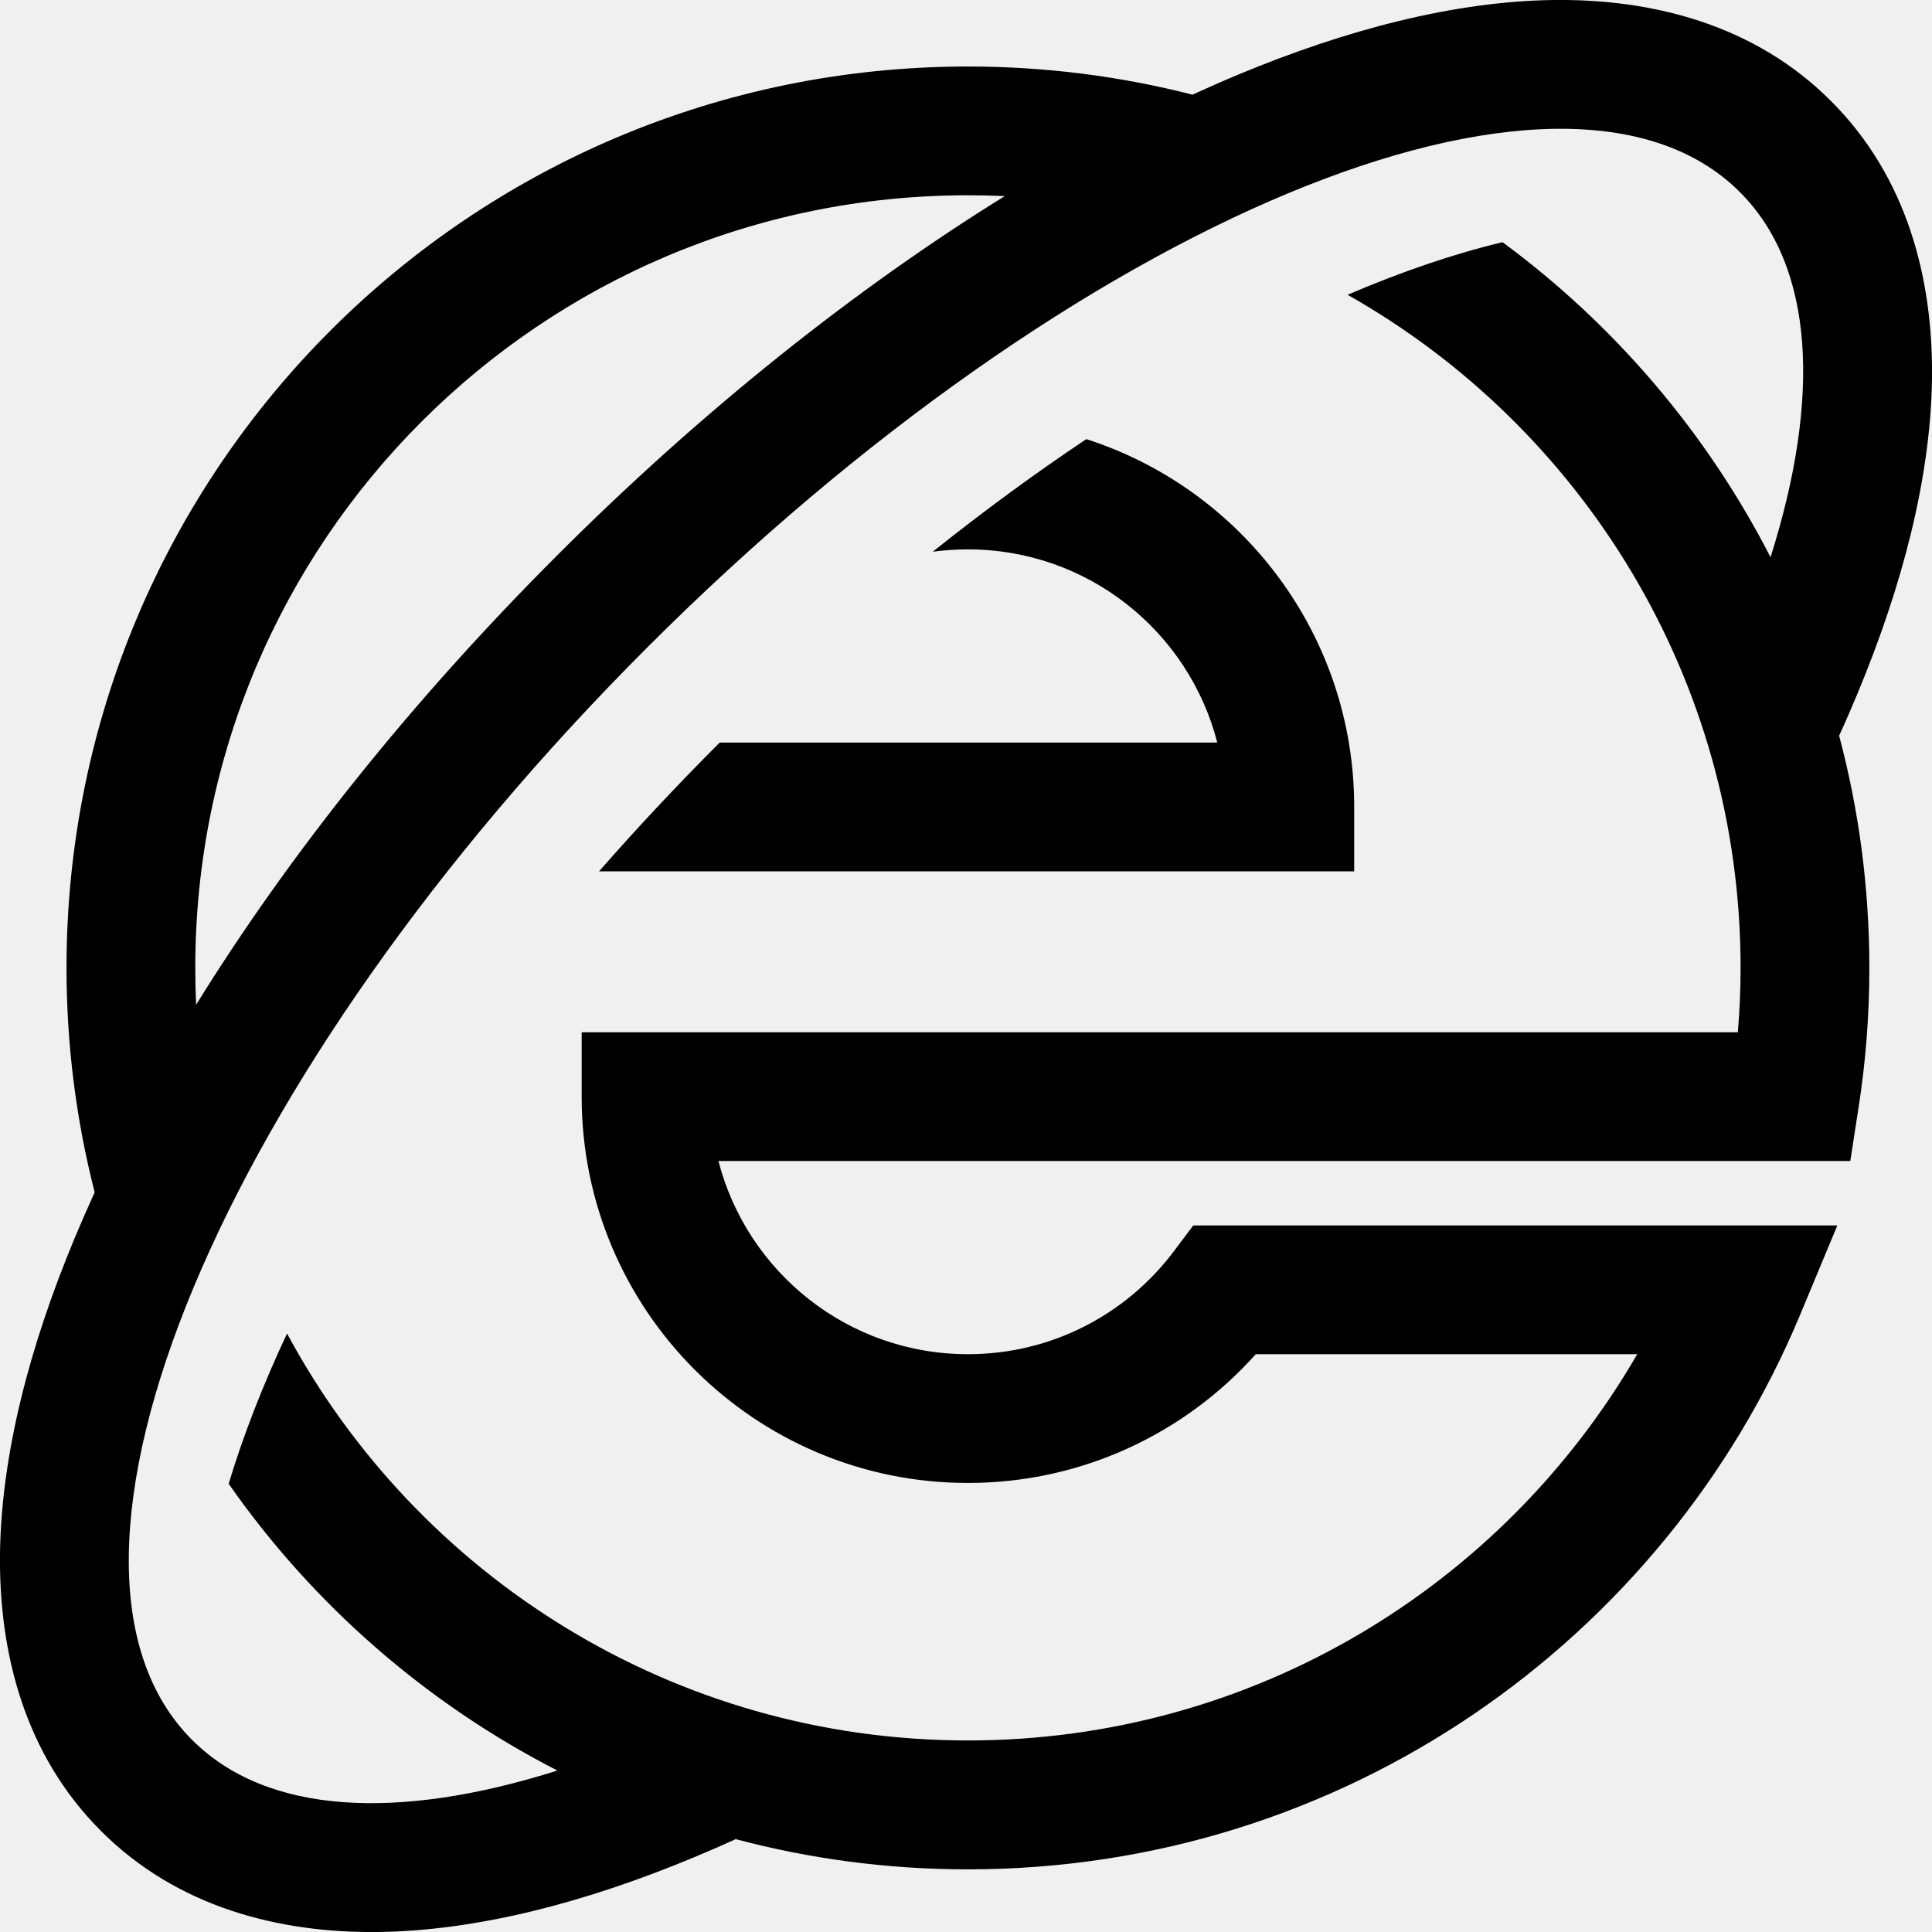
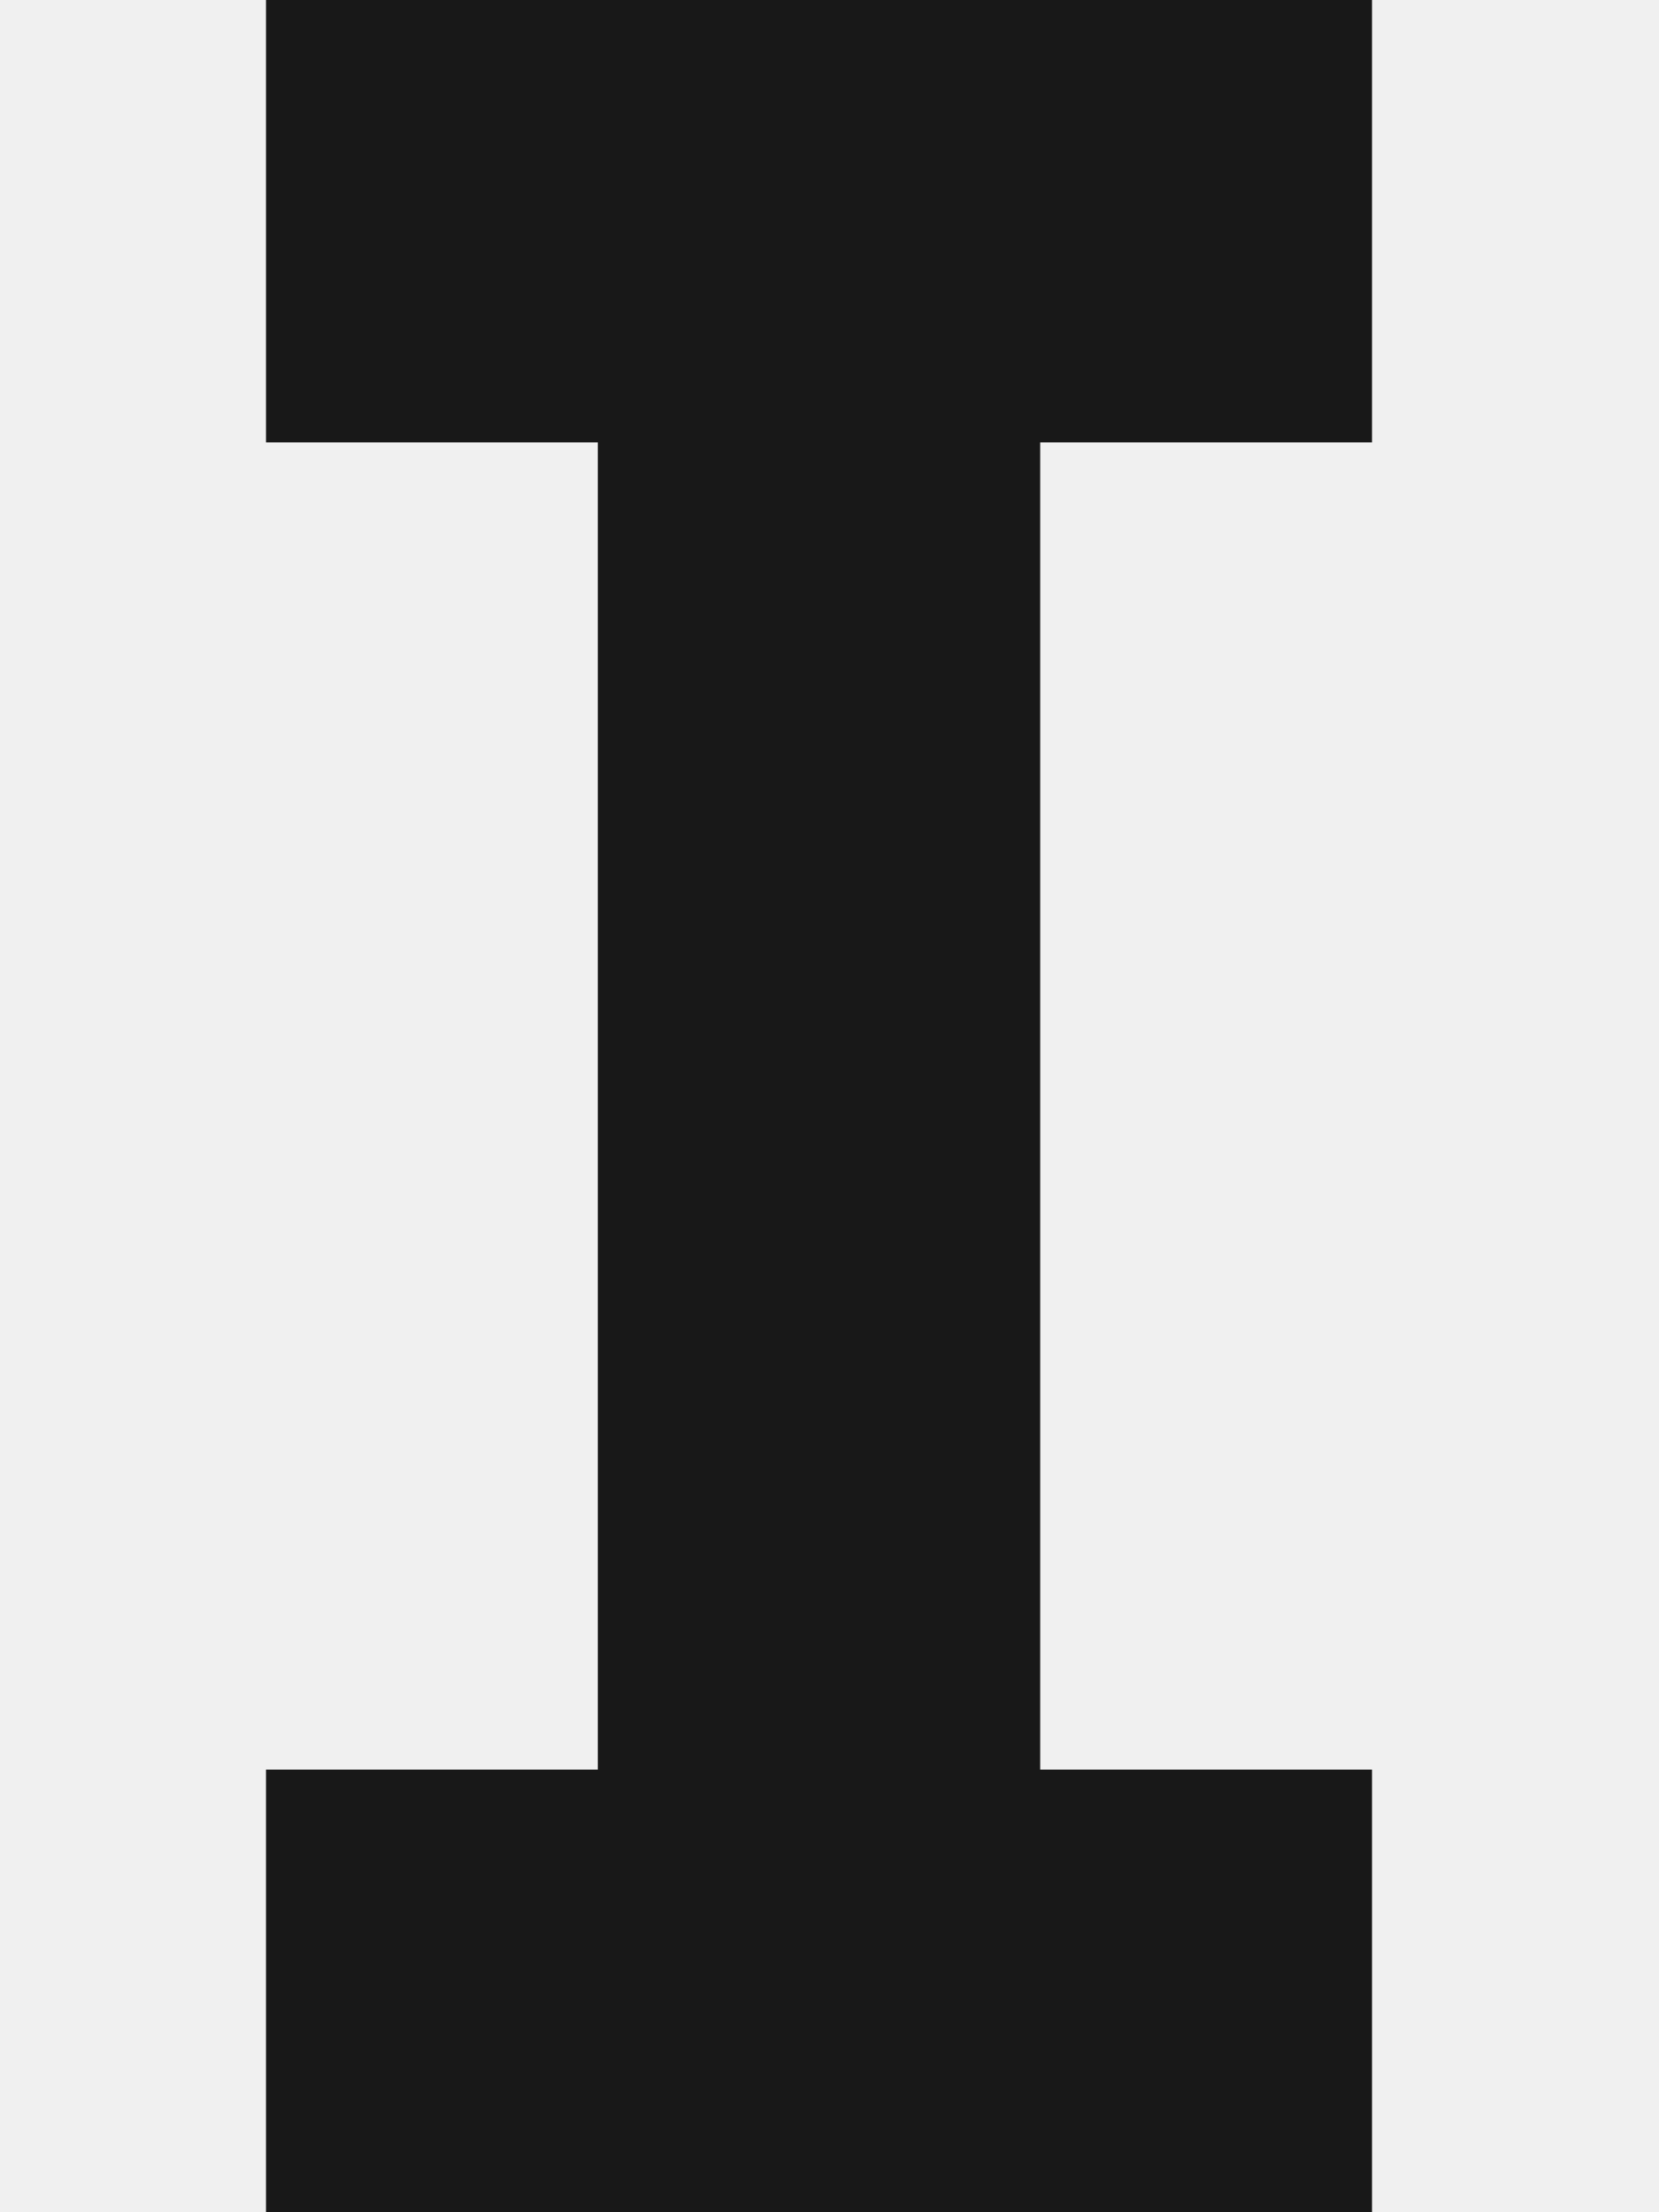
- <svg xmlns="http://www.w3.org/2000/svg" version="1.1" width="14px" height="14px">
+ <svg xmlns="http://www.w3.org/2000/svg" version="1.1" width="3px" height="4px">
  <defs>
    <pattern id="BGPattern" patternUnits="userSpaceOnUse" alignment="0 0" imageRepeat="None" />
-     <mask fill="white" id="Clip436">
-       <path d="M 2.744 14  C 2.021 14.009  1.283 13.82  0.732 13.268  C 0.18 12.717  -0.009 11.979  0 11.256  C 0.01 10.538  0.214 9.757  0.54 8.974  C 0.586 8.864  0.635 8.752  0.686 8.64  C 0.553 8.12  0.482 7.575  0.482 7.014  C 0.482 3.406  3.406 0.482  7.014 0.482  C 7.576 0.482  8.121 0.553  8.641 0.686  C 8.753 0.635  8.864 0.586  8.974 0.54  C 9.757 0.214  10.538 0.01  11.256 0  C 11.979 -0.009  12.717 0.18  13.268 0.732  C 13.82 1.283  14.009 2.021  14 2.744  C 13.99 3.462  13.786 4.243  13.46 5.026  C 13.418 5.127  13.374 5.229  13.327 5.331  C 13.47 5.868  13.546 6.432  13.546 7.014  C 13.546 7.355  13.52 7.69  13.469 8.018  L 13.408 8.413  L 5.206 8.413  C 5.414 9.218  6.144 9.813  7.014 9.813  C 7.624 9.813  8.166 9.521  8.507 9.066  L 8.647 8.88  L 13.314 8.88  L 13.045 9.526  C 12.061 11.886  9.732 13.546  7.014 13.546  C 6.432 13.546  5.868 13.47  5.331 13.327  C 5.229 13.374  5.127 13.418  5.026 13.46  C 4.243 13.786  3.462 13.99  2.744 14  Z M 4.691 4.691  C 1.593 7.788  0.116 11.333  1.392 12.608  C 1.934 13.15  2.885 13.195  4.039 12.83  C 3.085 12.341  2.267 11.625  1.657 10.752  C 1.761 10.406  1.903 10.041  2.08 9.663  C 3.025 11.419  4.88 12.612  7.014 12.612  C 9.086 12.612  10.895 11.487  11.864 9.813  L 9.1 9.813  C 8.588 10.385  7.843 10.746  7.014 10.746  C 5.468 10.746  4.215 9.493  4.215 7.947  L 4.215 7.48  L 12.593 7.48  C 12.606 7.327  12.613 7.171  12.613 7.014  C 12.613 4.921  11.465 3.097  9.765 2.136  C 10.158 1.968  10.535 1.839  10.888 1.755  C 11.699 2.353  12.367 3.135  12.83 4.038  C 13.195 2.885  13.15 1.934  12.608 1.392  C 11.333 0.116  7.788 1.593  4.691 4.691  Z M 4.341 6.314  C 4.613 6.003  4.902 5.695  5.206 5.39  L 5.216 5.381  L 8.821 5.381  C 8.614 4.576  7.884 3.981  7.014 3.981  C 6.927 3.981  6.842 3.987  6.759 3.998  C 7.131 3.701  7.504 3.428  7.872 3.182  C 8.998 3.544  9.813 4.601  9.813 5.847  L 9.813 6.314  L 4.341 6.314  Z M 1.421 7.281  C 2.092 6.197  2.979 5.083  4.031 4.031  C 5.083 2.978  6.198 2.092  7.281 1.421  C 7.193 1.417  7.104 1.415  7.014 1.415  C 3.922 1.415  1.415 3.922  1.415 7.014  C 1.415 7.103  1.417 7.192  1.421 7.281  Z " fill-rule="evenodd" />
+     <mask fill="white" id="Clip1557">
+       <path d="M 0.481 0.8  L 0.481 0  L 2.481 0  L 2.481 0.8  L 1.881 0.8  L 1.881 3.2  L 2.481 3.2  L 2.481 4  L 0.481 4  L 0.481 3.2  L 1.081 3.2  L 1.081 0.8  L 0.481 0.8  Z " fill-rule="evenodd" />
    </mask>
  </defs>
-   <g transform="matrix(1 0 0 1 -869 -361 )">
-     <path d="M 2.744 14  C 2.021 14.009  1.283 13.82  0.732 13.268  C 0.18 12.717  -0.009 11.979  0 11.256  C 0.01 10.538  0.214 9.757  0.54 8.974  C 0.586 8.864  0.635 8.752  0.686 8.64  C 0.553 8.12  0.482 7.575  0.482 7.014  C 0.482 3.406  3.406 0.482  7.014 0.482  C 7.576 0.482  8.121 0.553  8.641 0.686  C 8.753 0.635  8.864 0.586  8.974 0.54  C 9.757 0.214  10.538 0.01  11.256 0  C 11.979 -0.009  12.717 0.18  13.268 0.732  C 13.82 1.283  14.009 2.021  14 2.744  C 13.99 3.462  13.786 4.243  13.46 5.026  C 13.418 5.127  13.374 5.229  13.327 5.331  C 13.47 5.868  13.546 6.432  13.546 7.014  C 13.546 7.355  13.52 7.69  13.469 8.018  L 13.408 8.413  L 5.206 8.413  C 5.414 9.218  6.144 9.813  7.014 9.813  C 7.624 9.813  8.166 9.521  8.507 9.066  L 8.647 8.88  L 13.314 8.88  L 13.045 9.526  C 12.061 11.886  9.732 13.546  7.014 13.546  C 6.432 13.546  5.868 13.47  5.331 13.327  C 5.229 13.374  5.127 13.418  5.026 13.46  C 4.243 13.786  3.462 13.99  2.744 14  Z M 4.691 4.691  C 1.593 7.788  0.116 11.333  1.392 12.608  C 1.934 13.15  2.885 13.195  4.039 12.83  C 3.085 12.341  2.267 11.625  1.657 10.752  C 1.761 10.406  1.903 10.041  2.08 9.663  C 3.025 11.419  4.88 12.612  7.014 12.612  C 9.086 12.612  10.895 11.487  11.864 9.813  L 9.1 9.813  C 8.588 10.385  7.843 10.746  7.014 10.746  C 5.468 10.746  4.215 9.493  4.215 7.947  L 4.215 7.48  L 12.593 7.48  C 12.606 7.327  12.613 7.171  12.613 7.014  C 12.613 4.921  11.465 3.097  9.765 2.136  C 10.158 1.968  10.535 1.839  10.888 1.755  C 11.699 2.353  12.367 3.135  12.83 4.038  C 13.195 2.885  13.15 1.934  12.608 1.392  C 11.333 0.116  7.788 1.593  4.691 4.691  Z M 4.341 6.314  C 4.613 6.003  4.902 5.695  5.206 5.39  L 5.216 5.381  L 8.821 5.381  C 8.614 4.576  7.884 3.981  7.014 3.981  C 6.927 3.981  6.842 3.987  6.759 3.998  C 7.131 3.701  7.504 3.428  7.872 3.182  C 8.998 3.544  9.813 4.601  9.813 5.847  L 9.813 6.314  L 4.341 6.314  Z M 1.421 7.281  C 2.092 6.197  2.979 5.083  4.031 4.031  C 5.083 2.978  6.198 2.092  7.281 1.421  C 7.193 1.417  7.104 1.415  7.014 1.415  C 3.922 1.415  1.415 3.922  1.415 7.014  C 1.415 7.103  1.417 7.192  1.421 7.281  Z " fill-rule="nonzero" fill="rgba(0, 0, 0, 1)" stroke="none" transform="matrix(1 0 0 1 869 361 )" class="fill" />
-     <path d="M 2.744 14  C 2.021 14.009  1.283 13.82  0.732 13.268  C 0.18 12.717  -0.009 11.979  0 11.256  C 0.01 10.538  0.214 9.757  0.54 8.974  C 0.586 8.864  0.635 8.752  0.686 8.64  C 0.553 8.12  0.482 7.575  0.482 7.014  C 0.482 3.406  3.406 0.482  7.014 0.482  C 7.576 0.482  8.121 0.553  8.641 0.686  C 8.753 0.635  8.864 0.586  8.974 0.54  C 9.757 0.214  10.538 0.01  11.256 0  C 11.979 -0.009  12.717 0.18  13.268 0.732  C 13.82 1.283  14.009 2.021  14 2.744  C 13.99 3.462  13.786 4.243  13.46 5.026  C 13.418 5.127  13.374 5.229  13.327 5.331  C 13.47 5.868  13.546 6.432  13.546 7.014  C 13.546 7.355  13.52 7.69  13.469 8.018  L 13.408 8.413  L 5.206 8.413  C 5.414 9.218  6.144 9.813  7.014 9.813  C 7.624 9.813  8.166 9.521  8.507 9.066  L 8.647 8.88  L 13.314 8.88  L 13.045 9.526  C 12.061 11.886  9.732 13.546  7.014 13.546  C 6.432 13.546  5.868 13.47  5.331 13.327  C 5.229 13.374  5.127 13.418  5.026 13.46  C 4.243 13.786  3.462 13.99  2.744 14  Z " stroke-width="0" stroke-dasharray="0" stroke="rgba(255, 255, 255, 0)" fill="none" transform="matrix(1 0 0 1 869 361 )" class="stroke" mask="url(#Clip436)" />
-     <path d="M 4.691 4.691  C 1.593 7.788  0.116 11.333  1.392 12.608  C 1.934 13.15  2.885 13.195  4.039 12.83  C 3.085 12.341  2.267 11.625  1.657 10.752  C 1.761 10.406  1.903 10.041  2.08 9.663  C 3.025 11.419  4.88 12.612  7.014 12.612  C 9.086 12.612  10.895 11.487  11.864 9.813  L 9.1 9.813  C 8.588 10.385  7.843 10.746  7.014 10.746  C 5.468 10.746  4.215 9.493  4.215 7.947  L 4.215 7.48  L 12.593 7.48  C 12.606 7.327  12.613 7.171  12.613 7.014  C 12.613 4.921  11.465 3.097  9.765 2.136  C 10.158 1.968  10.535 1.839  10.888 1.755  C 11.699 2.353  12.367 3.135  12.83 4.038  C 13.195 2.885  13.15 1.934  12.608 1.392  C 11.333 0.116  7.788 1.593  4.691 4.691  Z " stroke-width="0" stroke-dasharray="0" stroke="rgba(255, 255, 255, 0)" fill="none" transform="matrix(1 0 0 1 869 361 )" class="stroke" mask="url(#Clip436)" />
-     <path d="M 4.341 6.314  C 4.613 6.003  4.902 5.695  5.206 5.39  L 5.216 5.381  L 8.821 5.381  C 8.614 4.576  7.884 3.981  7.014 3.981  C 6.927 3.981  6.842 3.987  6.759 3.998  C 7.131 3.701  7.504 3.428  7.872 3.182  C 8.998 3.544  9.813 4.601  9.813 5.847  L 9.813 6.314  L 4.341 6.314  Z " stroke-width="0" stroke-dasharray="0" stroke="rgba(255, 255, 255, 0)" fill="none" transform="matrix(1 0 0 1 869 361 )" class="stroke" mask="url(#Clip436)" />
-     <path d="M 1.421 7.281  C 2.092 6.197  2.979 5.083  4.031 4.031  C 5.083 2.978  6.198 2.092  7.281 1.421  C 7.193 1.417  7.104 1.415  7.014 1.415  C 3.922 1.415  1.415 3.922  1.415 7.014  C 1.415 7.103  1.417 7.192  1.421 7.281  Z " stroke-width="0" stroke-dasharray="0" stroke="rgba(255, 255, 255, 0)" fill="none" transform="matrix(1 0 0 1 869 361 )" class="stroke" mask="url(#Clip436)" />
+   <g transform="matrix(1 0 0 1 -631 -250 )">
+     <path d="M 0.481 0.8  L 0.481 0  L 2.481 0  L 2.481 0.8  L 1.881 0.8  L 1.881 3.2  L 2.481 3.2  L 2.481 4  L 0.481 4  L 0.481 3.2  L 1.081 3.2  L 1.081 0.8  L 0.481 0.8  Z " fill-rule="nonzero" fill="rgba(0, 0, 0, 0.898)" stroke="none" transform="matrix(1 0 0 1 631 250 )" class="fill" />
+     <path d="M 0.481 0.8  L 0.481 0  L 2.481 0  L 2.481 0.8  L 1.881 0.8  L 1.881 3.2  L 2.481 3.2  L 2.481 4  L 0.481 4  L 0.481 3.2  L 1.081 3.2  L 1.081 0.8  L 0.481 0.8  Z " stroke-width="0" stroke-dasharray="0" stroke="rgba(255, 255, 255, 0)" fill="none" transform="matrix(1 0 0 1 631 250 )" class="stroke" mask="url(#Clip1557)" />
  </g>
</svg>
